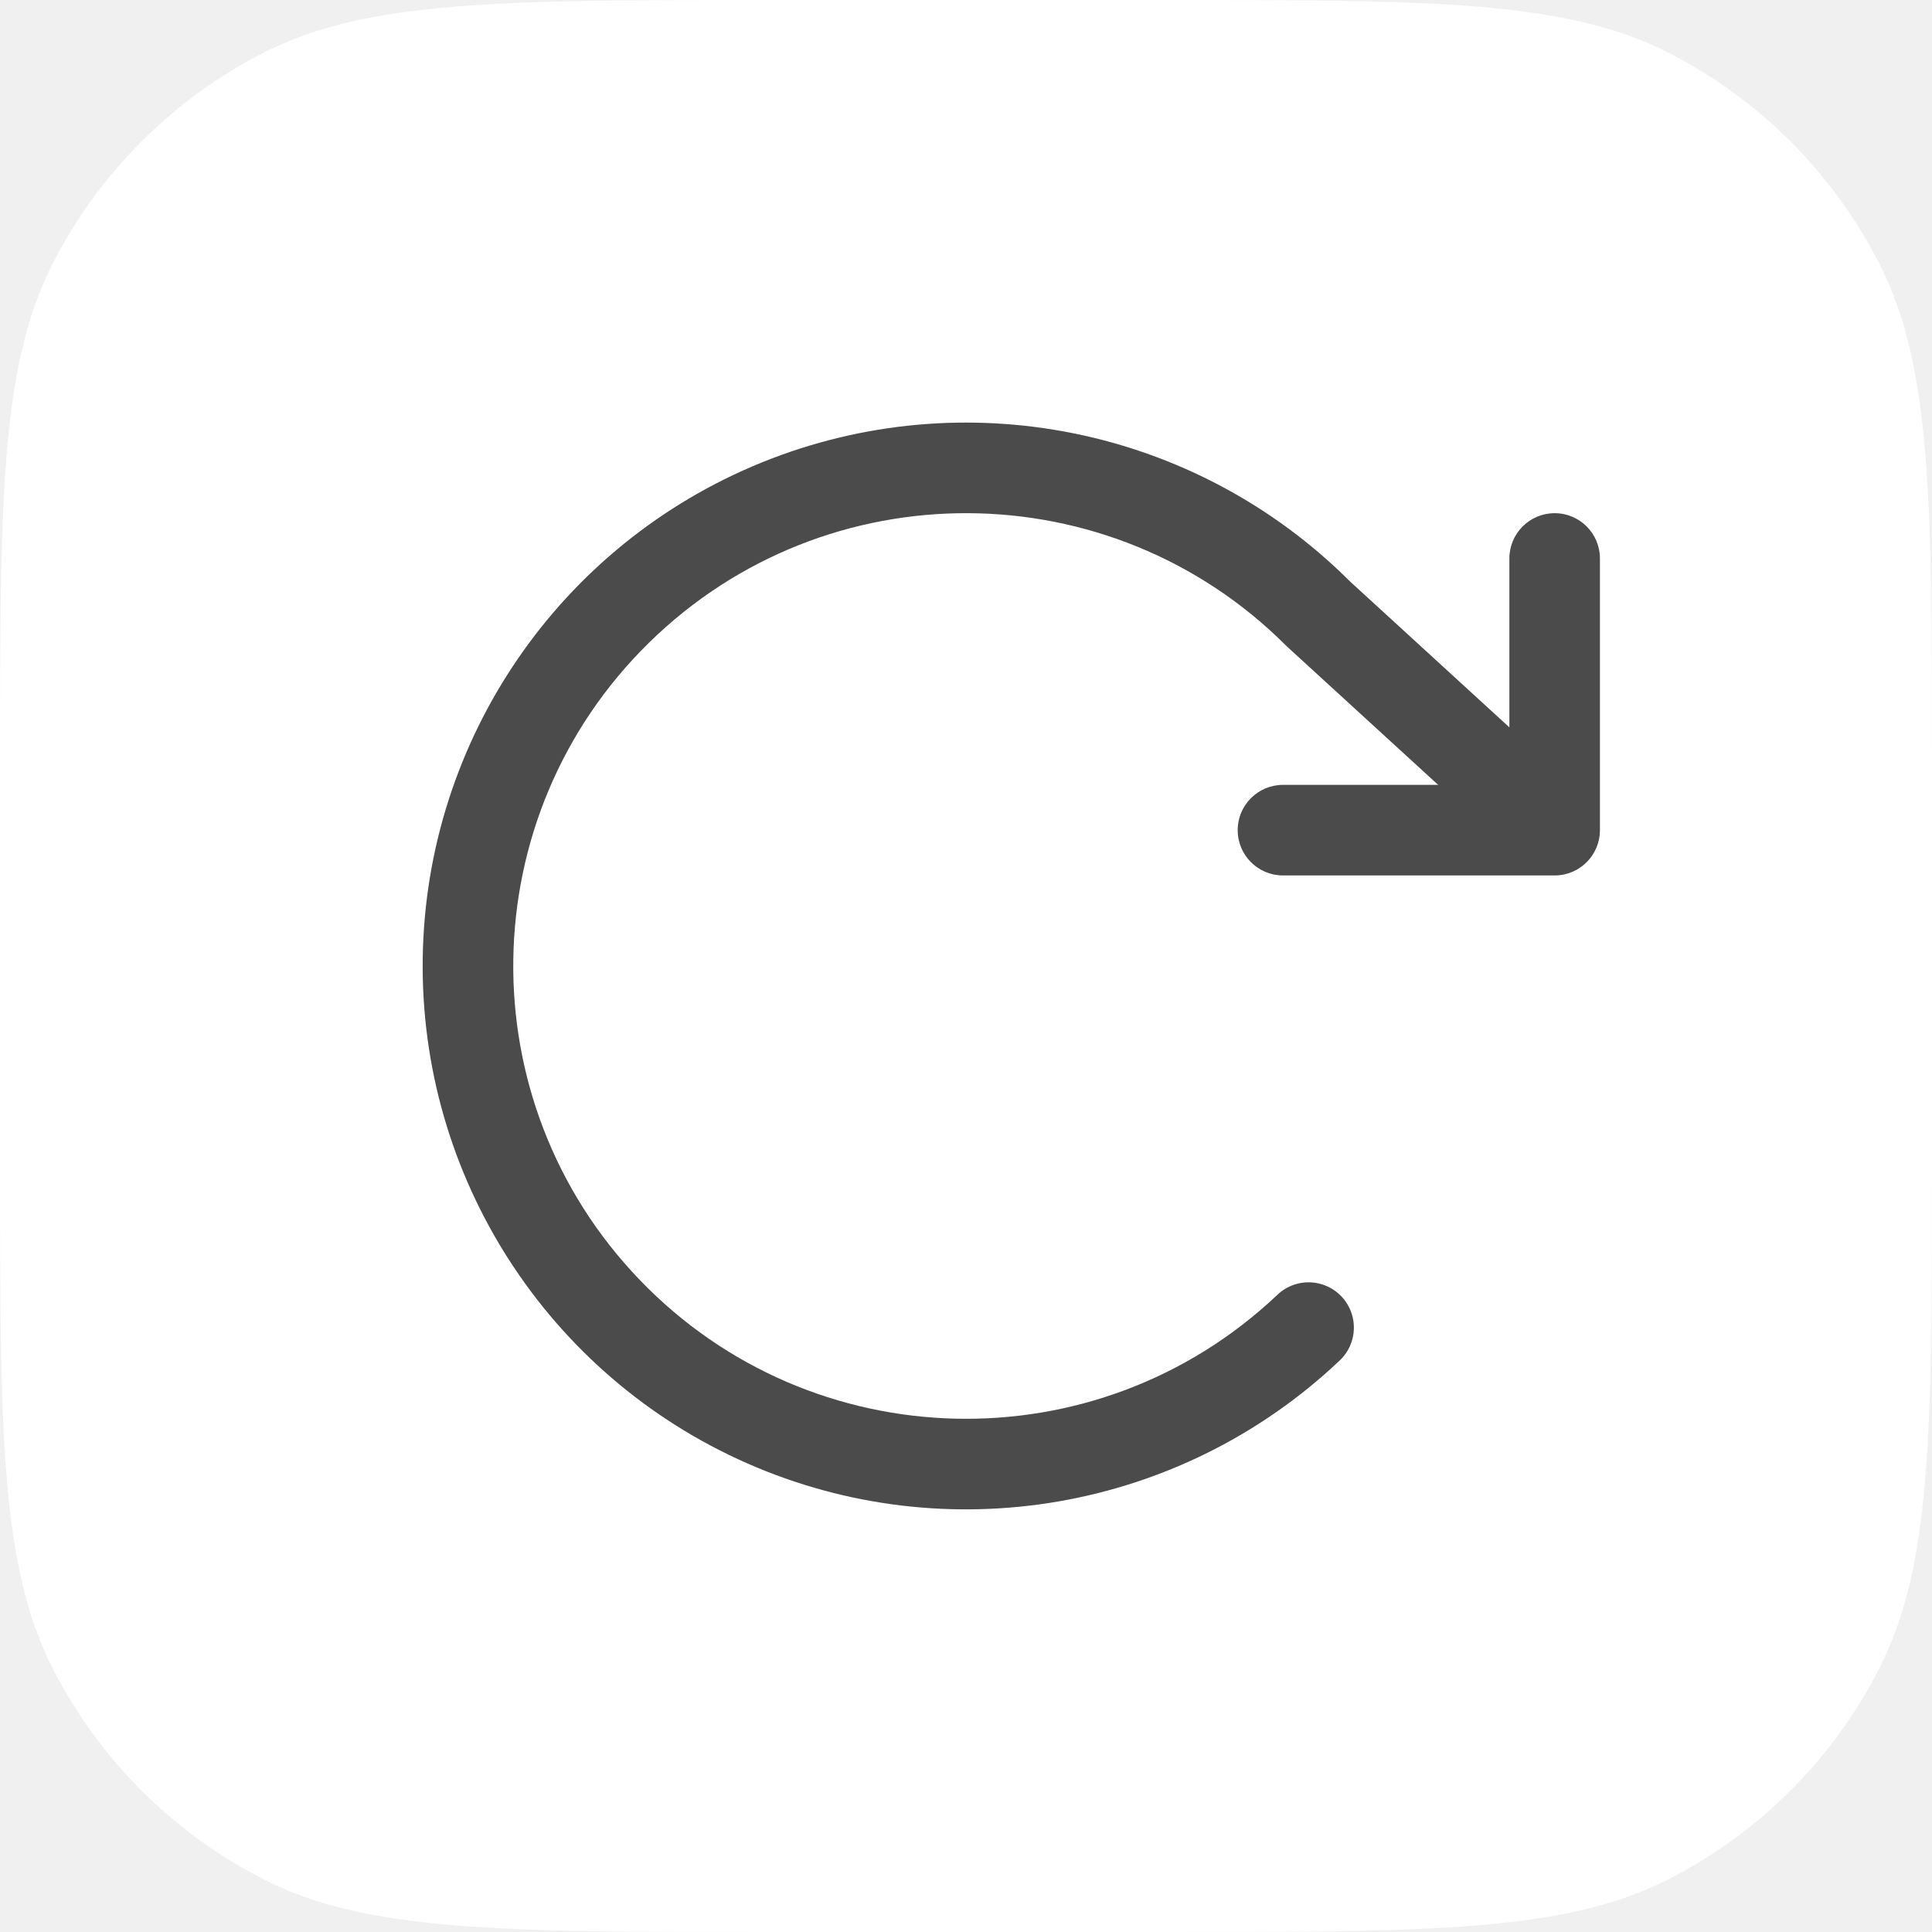
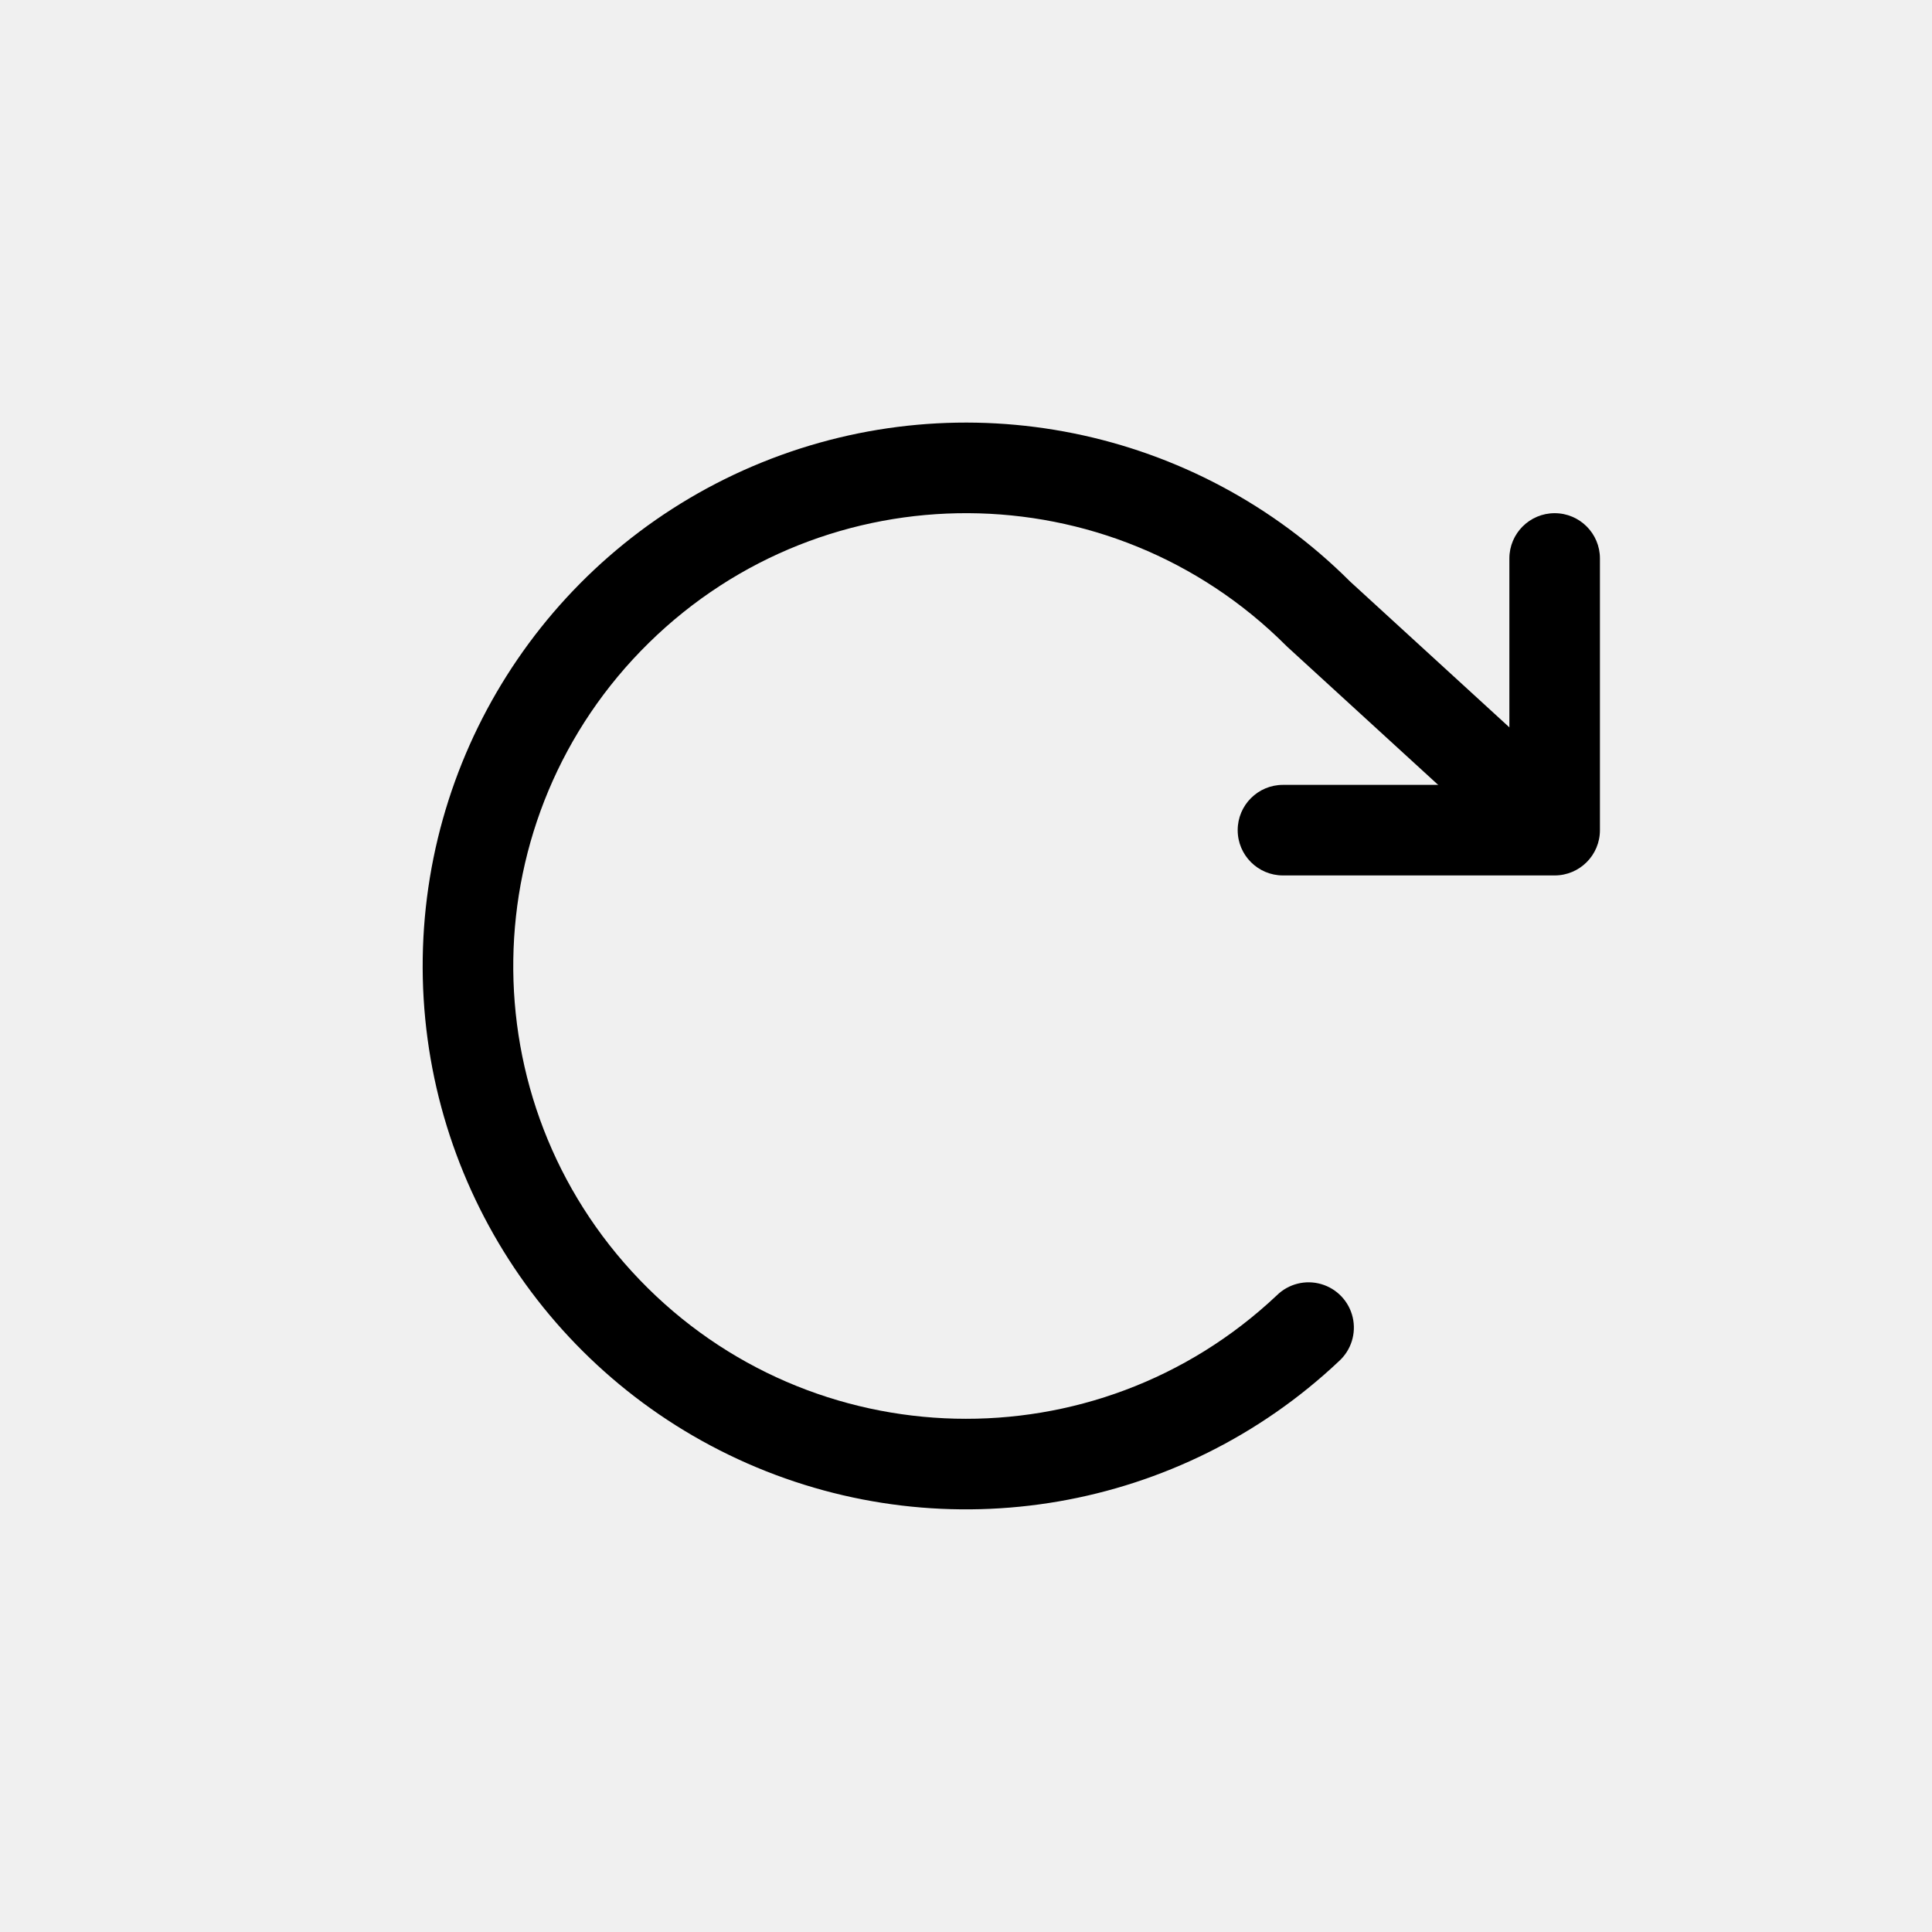
<svg xmlns="http://www.w3.org/2000/svg" viewBox="0 0 32 32" fill="none">
-   <g clip-path="url(#a)">
-     <mask id="b" viewBox="0 0 32 32" x="0" y="0" maskUnits="userSpaceOnUse" style="mask-type:luminance">
-       <path fill="#fff" d="M0 0h32v32H0V0Z" />
-     </mask>
-     <g mask="url(#b)">
-       <path fill="#FFFFFF" d="M0 12.8c0-4.48 0-6.72.872-8.432A8 8 0 0 1 4.368.872C6.08 0 8.32 0 12.8 0h6.4c4.48 0 6.72 0 8.432.872a8 8 0 0 1 3.496 3.496C32 6.08 32 8.32 32 12.8v6.4c0 4.48 0 6.72-.872 8.432a8 8 0 0 1-3.496 3.496C25.92 32 23.68 32 19.2 32h-6.4c-4.48 0-6.72 0-8.432-.872a8 8 0 0 1-3.496-3.496C0 25.92 0 23.68 0 19.2v-6.4Z" />
-       <mask id="c" width="24" height="24" x="4" y="4" maskUnits="userSpaceOnUse" style="mask-type:luminance">
-         <path fill="#fff" d="M4 4h24v24H4V4Z" />
-       </mask>
-       <g fill="#4B4B4B" mask="url(#c)">
-         <path d="M25 9.25a.75.75 0 1 1 1.5 0v4.5a.75.75 0 0 1-.75.75h-4.5a.75.75 0 1 1 0-1.5H25V9.25Z" />
-         <path d="M12.617 7.66a9.001 9.001 0 0 1 9.745 1.972l3.894 3.565a.75.75 0 0 1-1.012 1.106l-3.916-3.584-.024-.023a7.5 7.5 0 1 0-.156 10.759.75.75 0 1 1 1.03 1.09A9 9 0 1 1 12.617 7.66Z" />
-       </g>
-     </g>
-   </g>
-   <defs>
-     <clipPath id="a">
-       <path fill="#fff" d="M0 0h32v32H0z" />
-     </clipPath>
-   </defs>
+   <path fill="currentColor" d="M25 9.25a.75.75 0 1 1 1.5 0v4.5a.75.75 0 0 1-.75.75h-4.5a.75.75 0 1 1 0-1.5H25V9.25Z" />
+   <path fill="currentColor" d="M12.617 7.66a9.001 9.001 0 0 1 9.745 1.972l3.894 3.565a.75.75 0 0 1-1.012 1.106l-3.916-3.584-.024-.023a7.5 7.5 0 1 0-.156 10.759.75.75 0 1 1 1.03 1.09A9 9 0 1 1 12.617 7.66Z" />
</svg>
